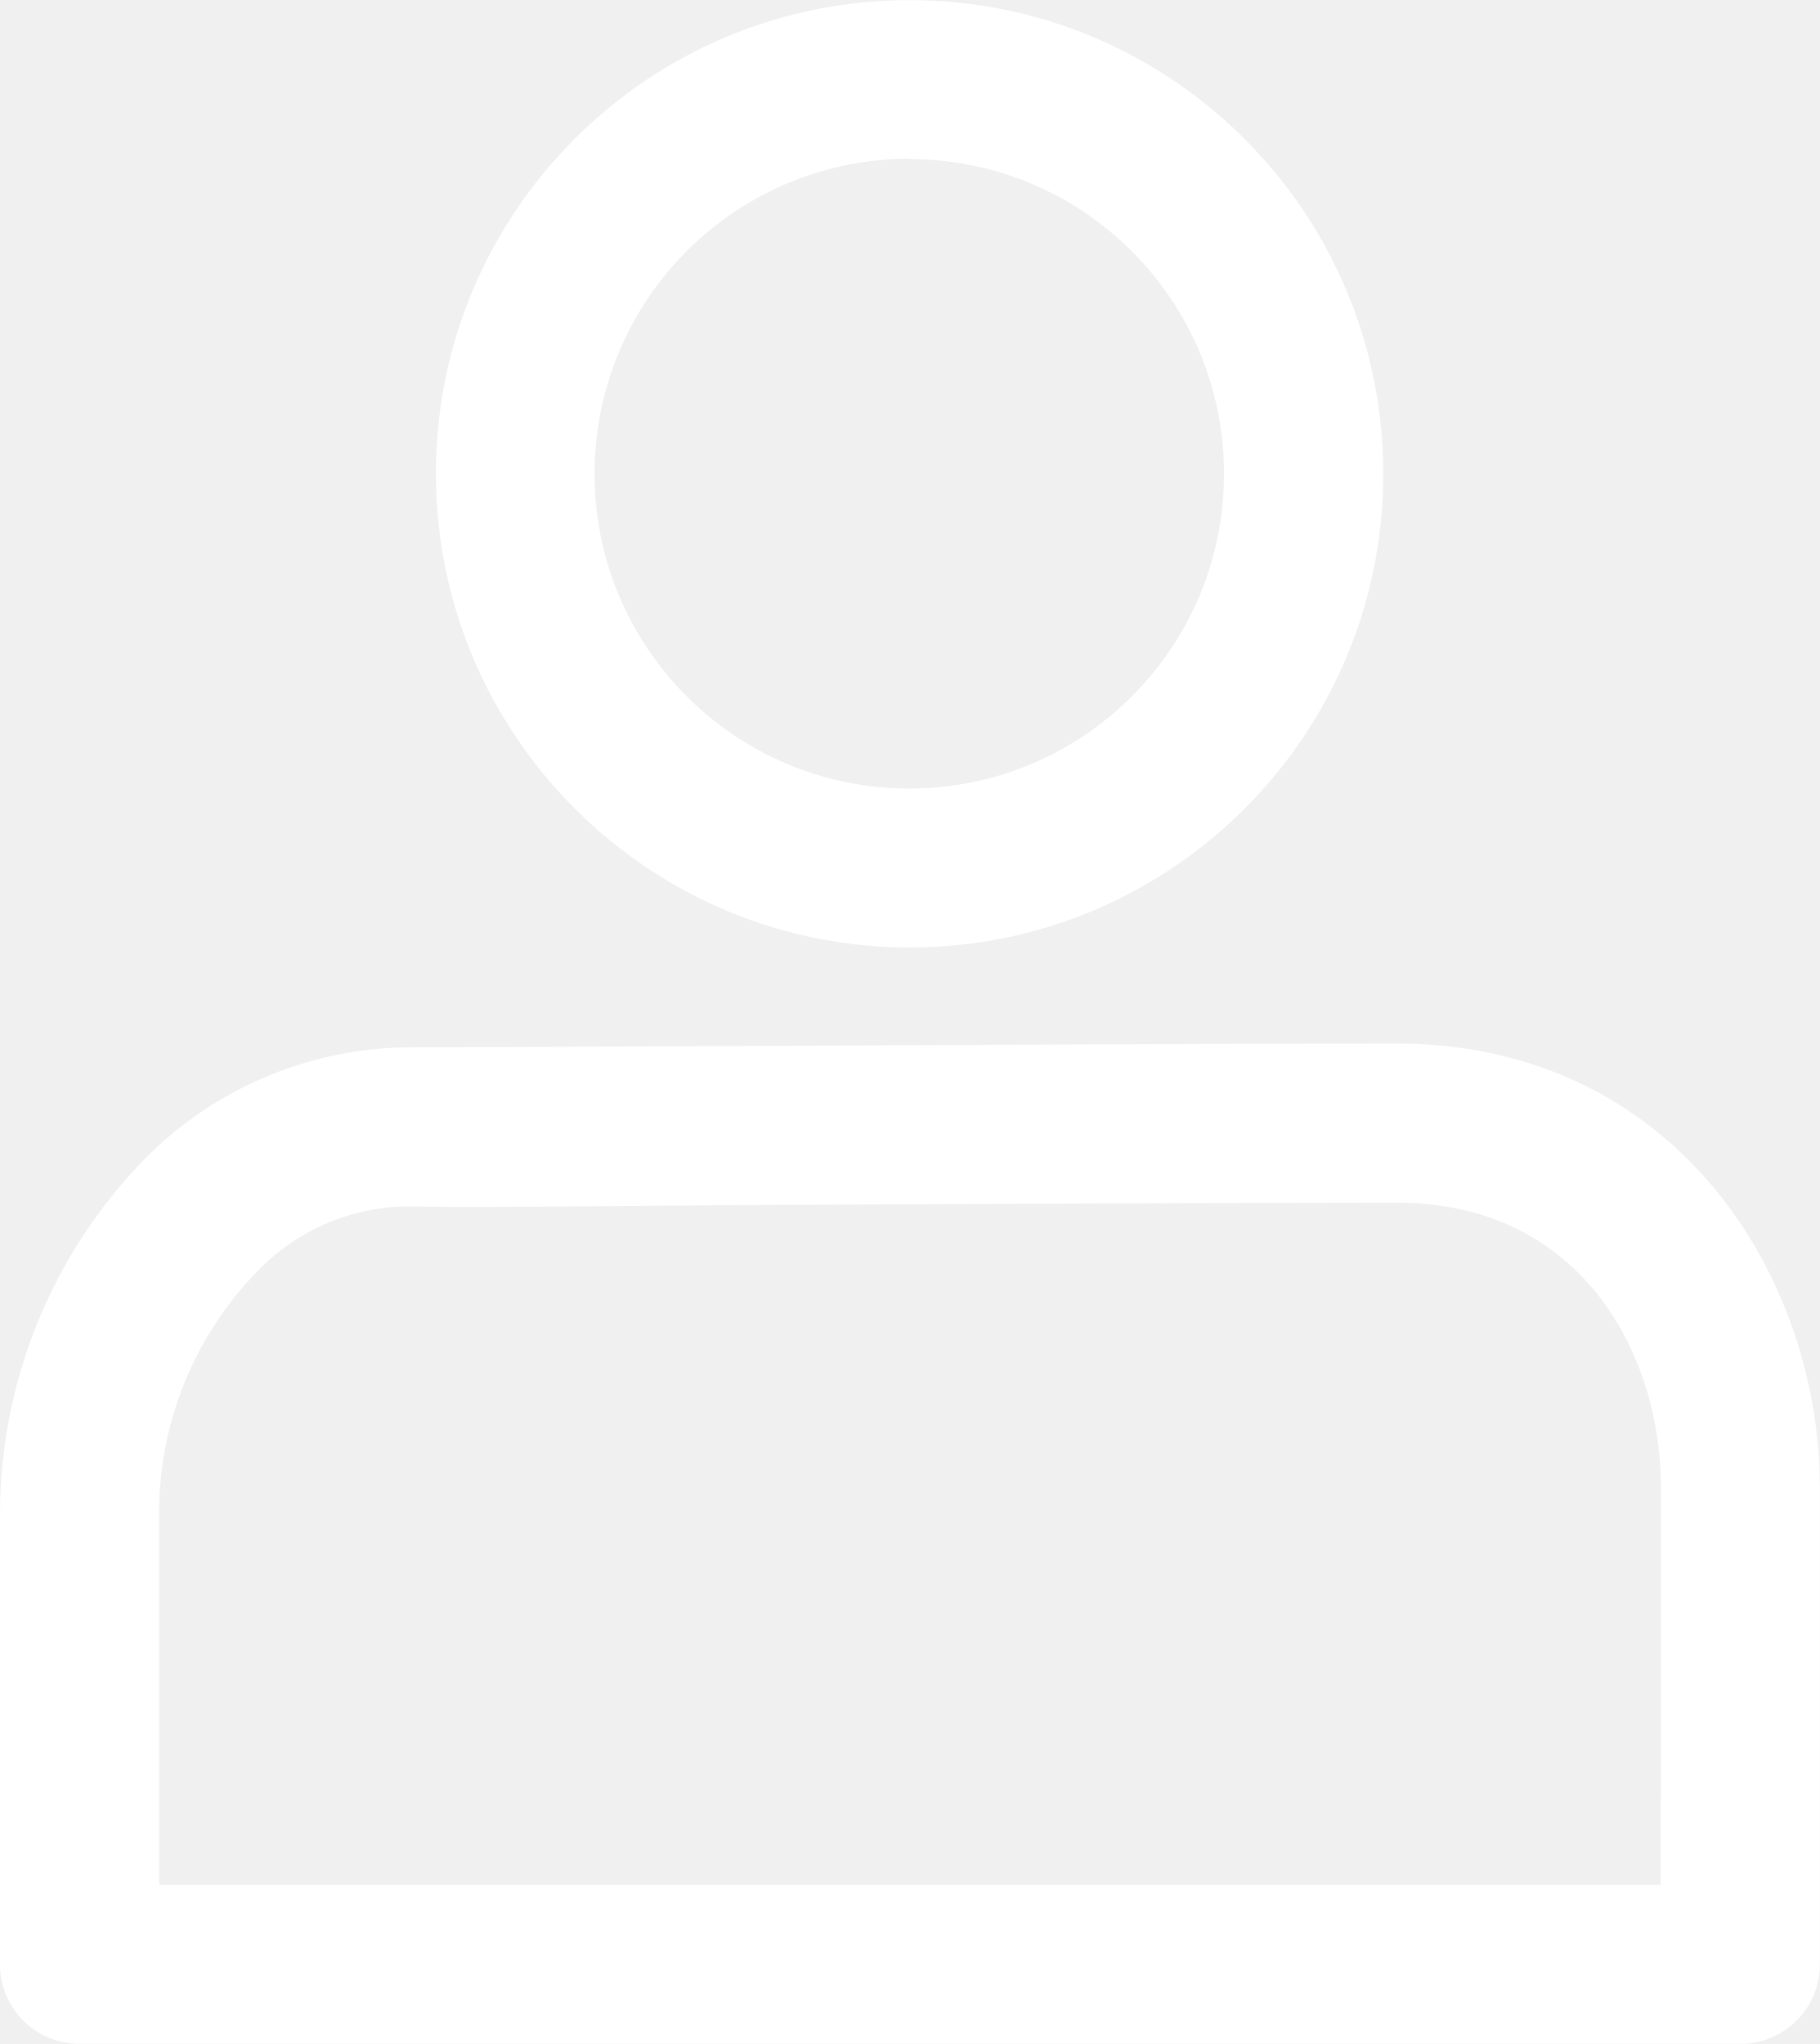
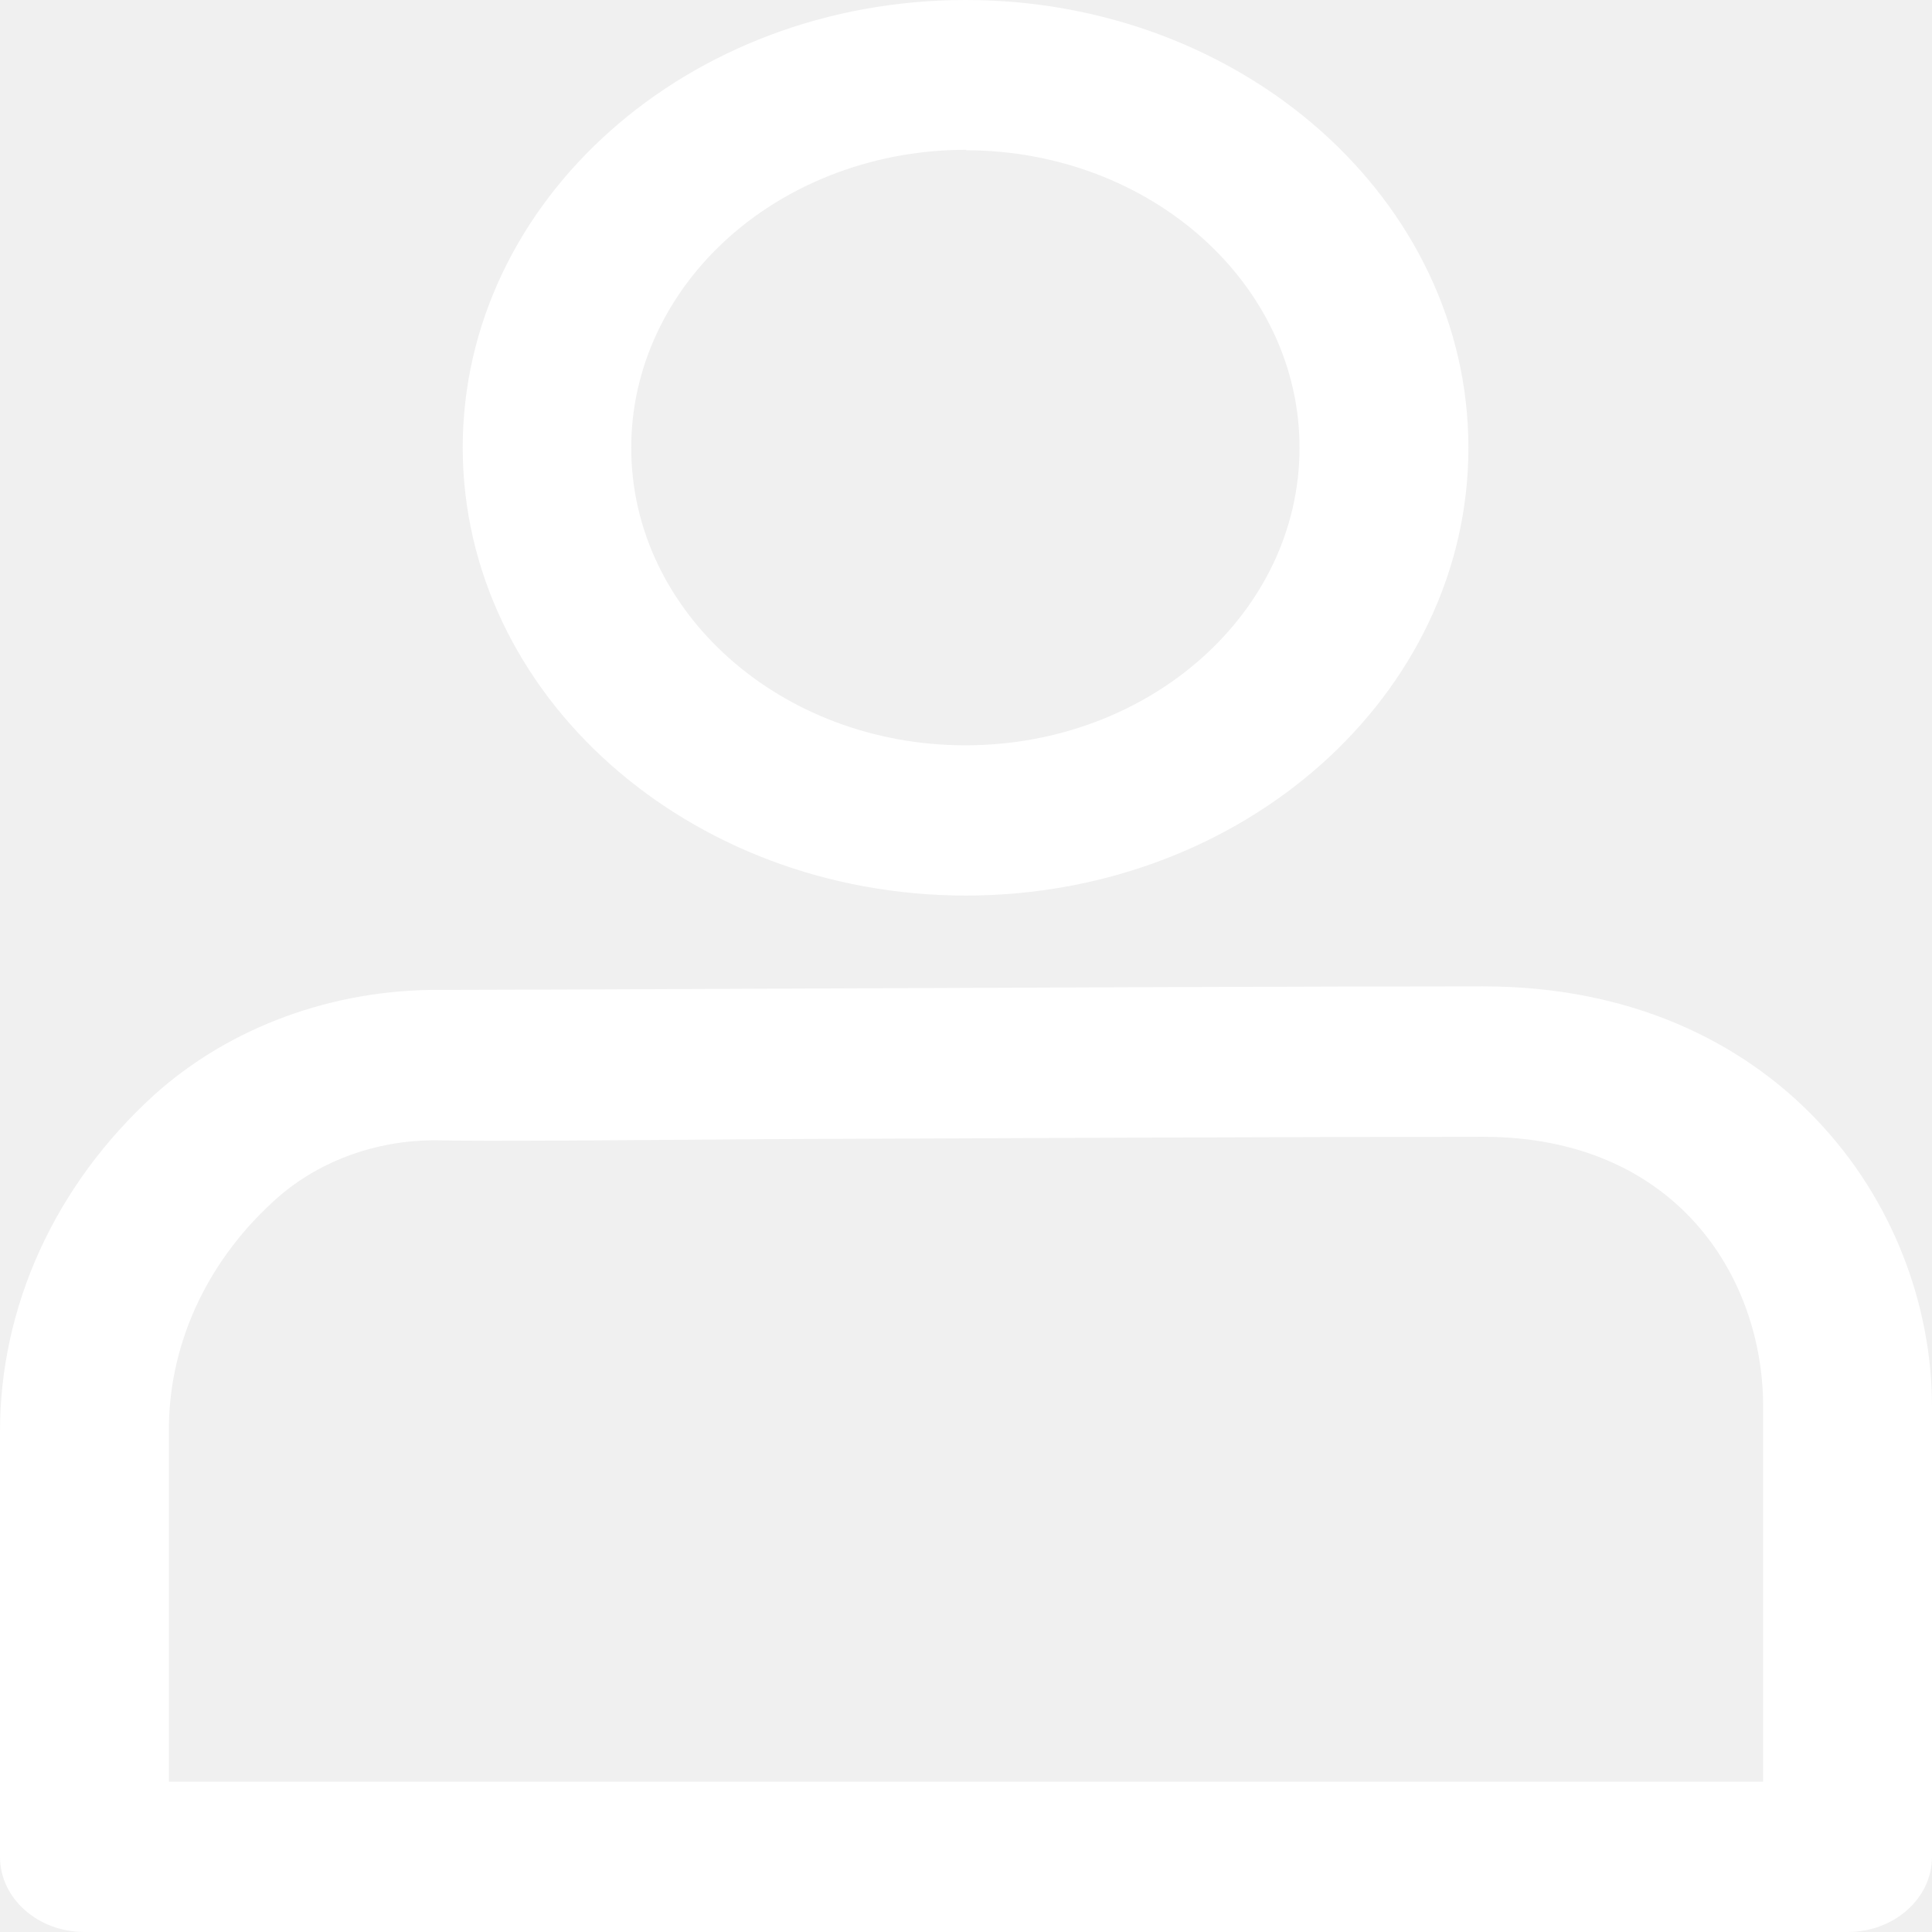
- <svg xmlns="http://www.w3.org/2000/svg" id="iconos" viewBox="0 0 126.17 141.71">
-   <defs>
-     <style>.cls-1{fill:white;}</style>
+ <svg xmlns="http://www.w3.org/2000/svg" height="22" width="22" version="1.1" viewBox="0 0 22 22" id="iconos">
+   <defs id="defs423">
+     <style id="style421">.cls-1{fill:white;}</style>
  </defs>
-   <path class="cls-1" d="M104.63,72.35c-10.34,0-30.32.09-46.16.17-10.51.05-19.2.09-21.91.09h0A26,26,0,0,0,17.86,80.3a35.3,35.3,0,0,0-10.08,24.8v31.09a5.51,5.51,0,0,0,5.51,5.51H128.44a5.51,5.51,0,0,0,5.51-5.51v-33C133.95,88.22,123.68,72.35,104.63,72.35Zm18.29,58.33H18.81V105.11a24,24,0,0,1,6.77-16.93,14.65,14.65,0,0,1,10.84-4.54c2.81.08,11.52,0,22.11-.09,15.82-.08,35.78-.17,46.11-.17,12.57,0,18.29,10.25,18.29,19.77Z" transform="translate(-7.78)" />
-   <path class="cls-1" d="M70.87,65.69A32.84,32.84,0,1,0,38,32.84,32.88,32.88,0,0,0,70.87,65.69Zm0-54.66A21.82,21.82,0,1,1,49,32.84,21.84,21.84,0,0,1,70.87,11Z" transform="translate(-7.78)" />
+   <path style="fill:#ffffff;stroke-width:0.165" id="path427" d="m 16.888,11.232 c -1.803,0 -5.287,0.014 -8.049,0.026 -1.833,0.008 -3.348,0.014 -3.82,0.014 v 0 a 4.534,4.037 0 0 0 -3.261,1.194 6.155,5.481 0 0 0 -1.758,3.851 v 4.827 A 0.961,0.856 0 0 0 0.961,22 H 21.039 A 0.961,0.856 0 0 0 22,21.144 v -5.124 c 0,-2.324 -1.791,-4.788 -5.112,-4.788 z m 3.189,9.057 H 1.923 v -3.97 a 4.185,3.726 0 0 1 1.18,-2.629 2.554,2.275 0 0 1 1.89,-0.705 c 0.49,0.012 2.009,0 3.855,-0.014 2.758,-0.012 6.239,-0.026 8.04,-0.026 2.192,0 3.189,1.591 3.189,3.07 z" class="cls-1" />
+   <path style="fill:#ffffff;stroke-width:0.165" id="path429" d="M 11.001,10.198 A 5.726,5.099 0 1 0 5.269,5.097 5.733,5.105 0 0 0 11.001,10.198 Z m 0,-8.487 a 3.805,3.388 0 1 1 -3.813,3.386 3.808,3.391 0 0 1 3.813,-3.391 z" class="cls-1" />
</svg>
